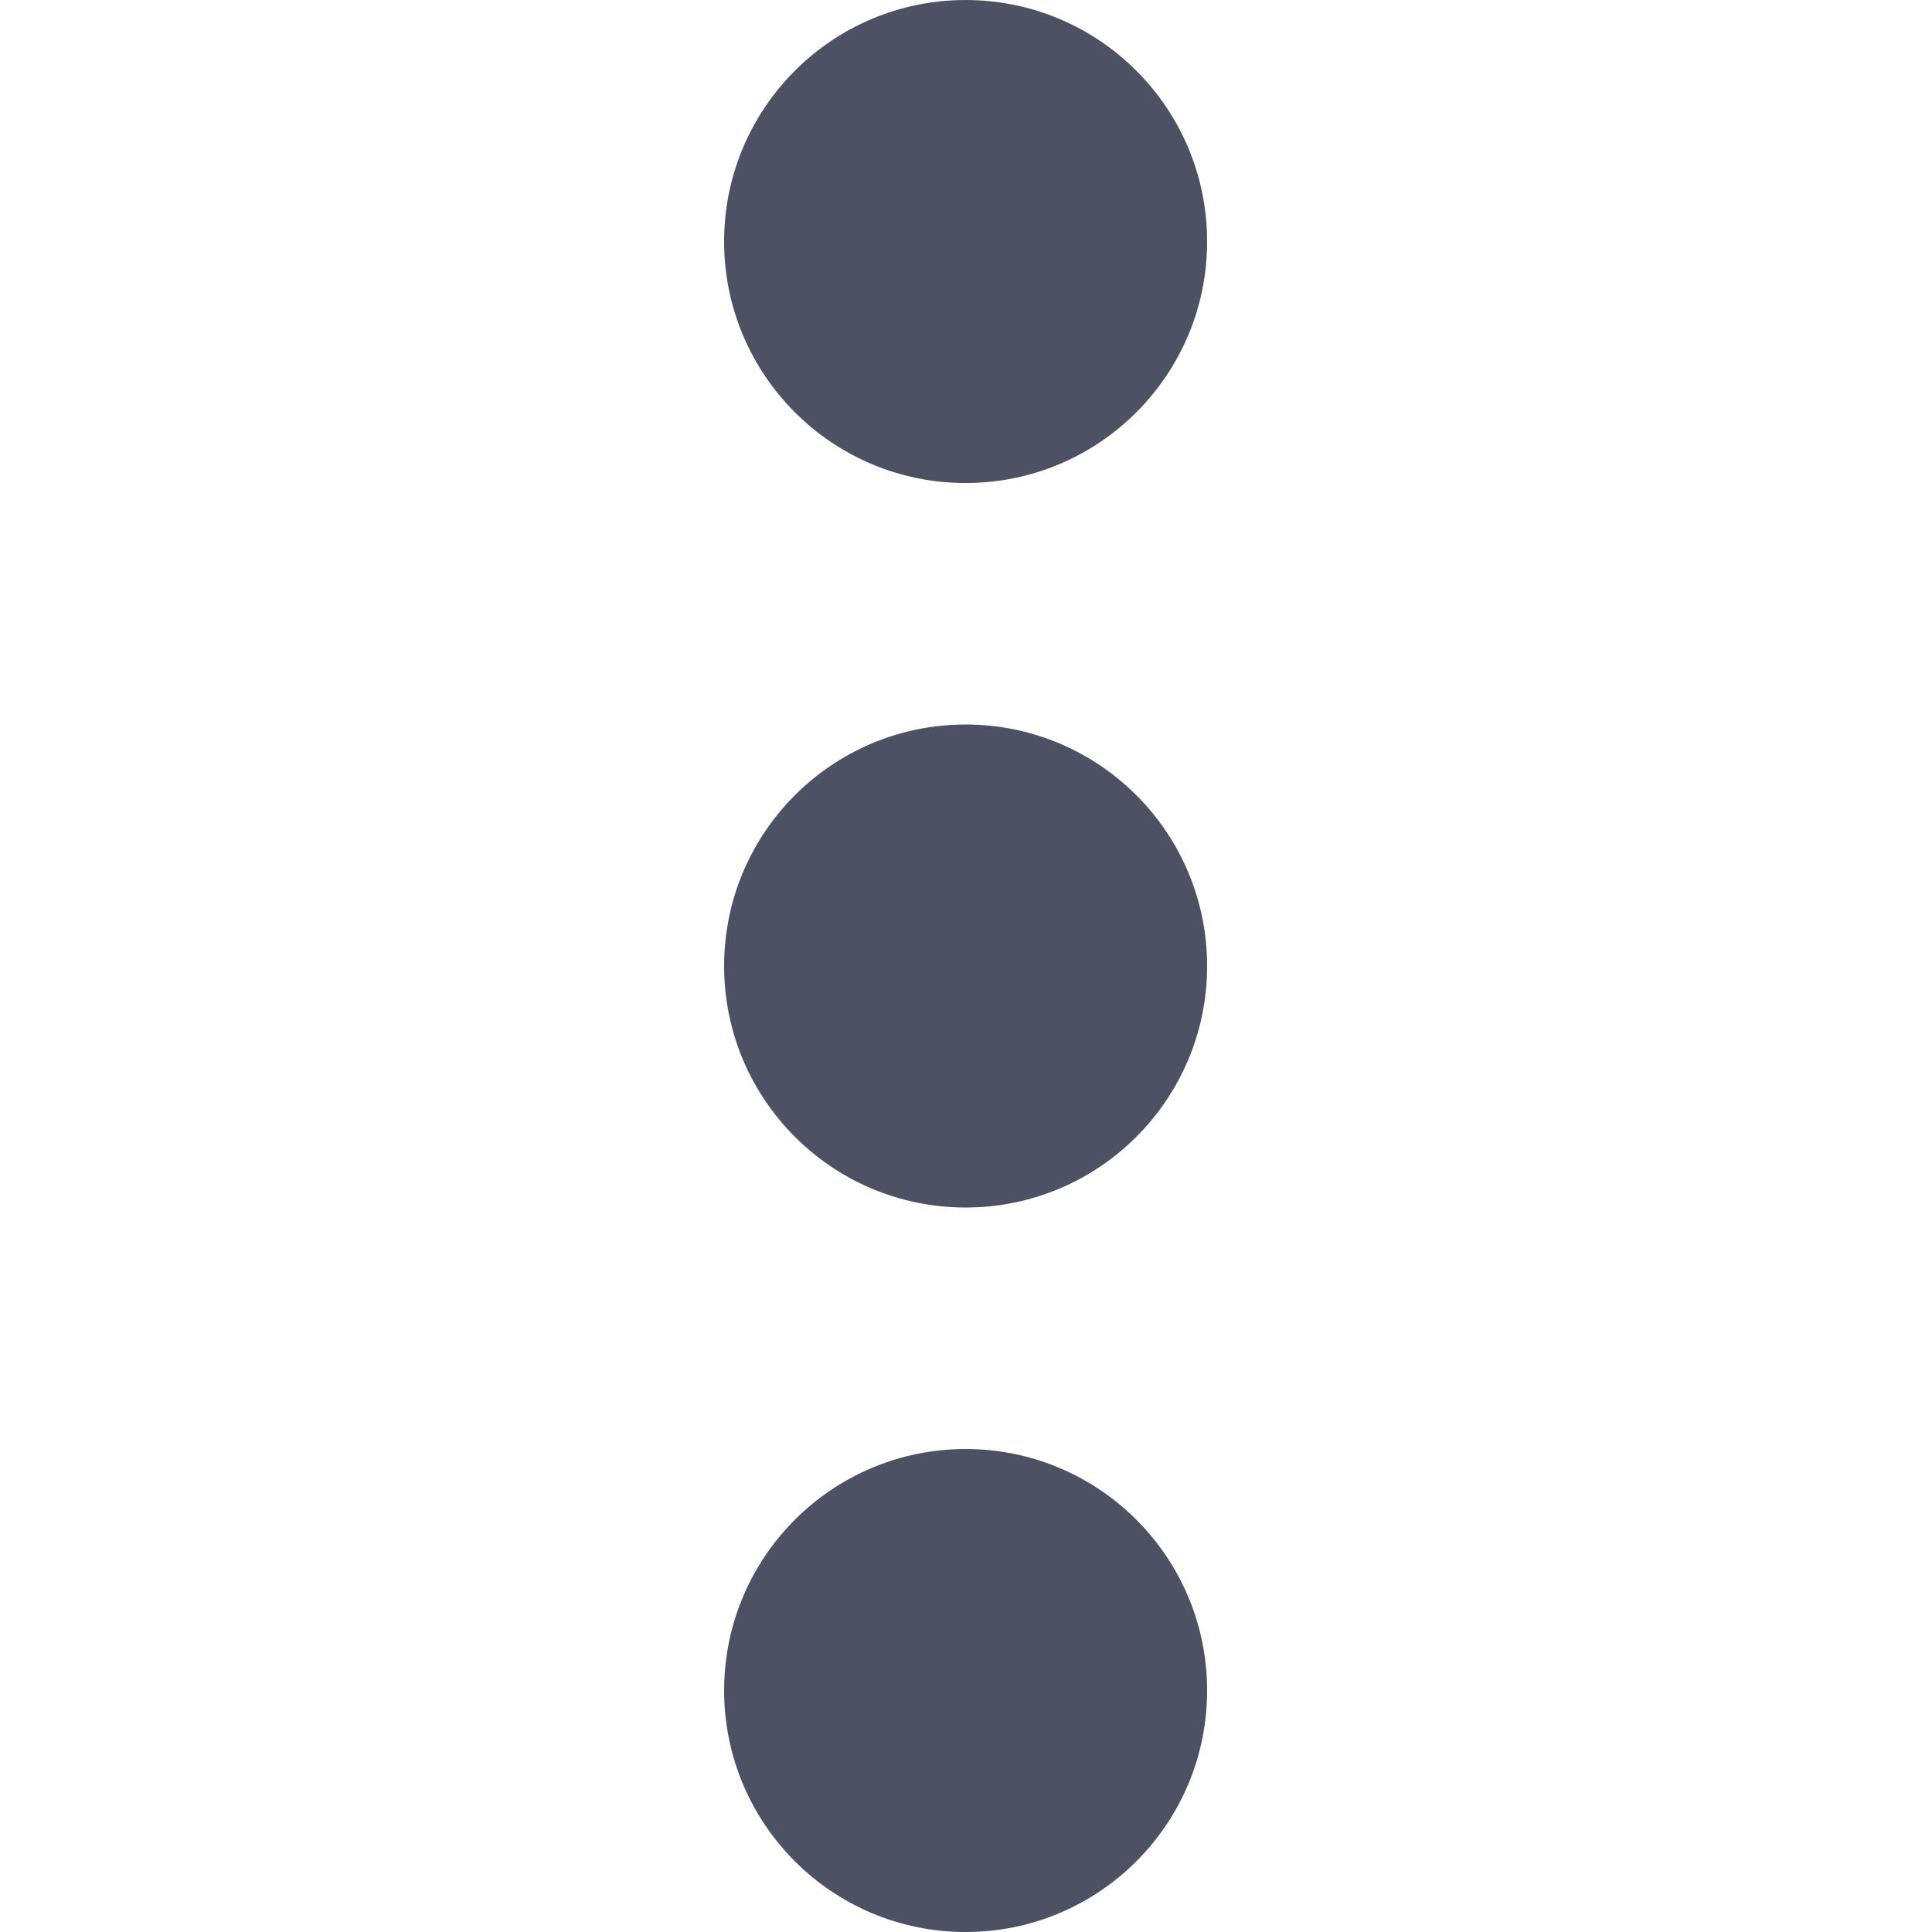
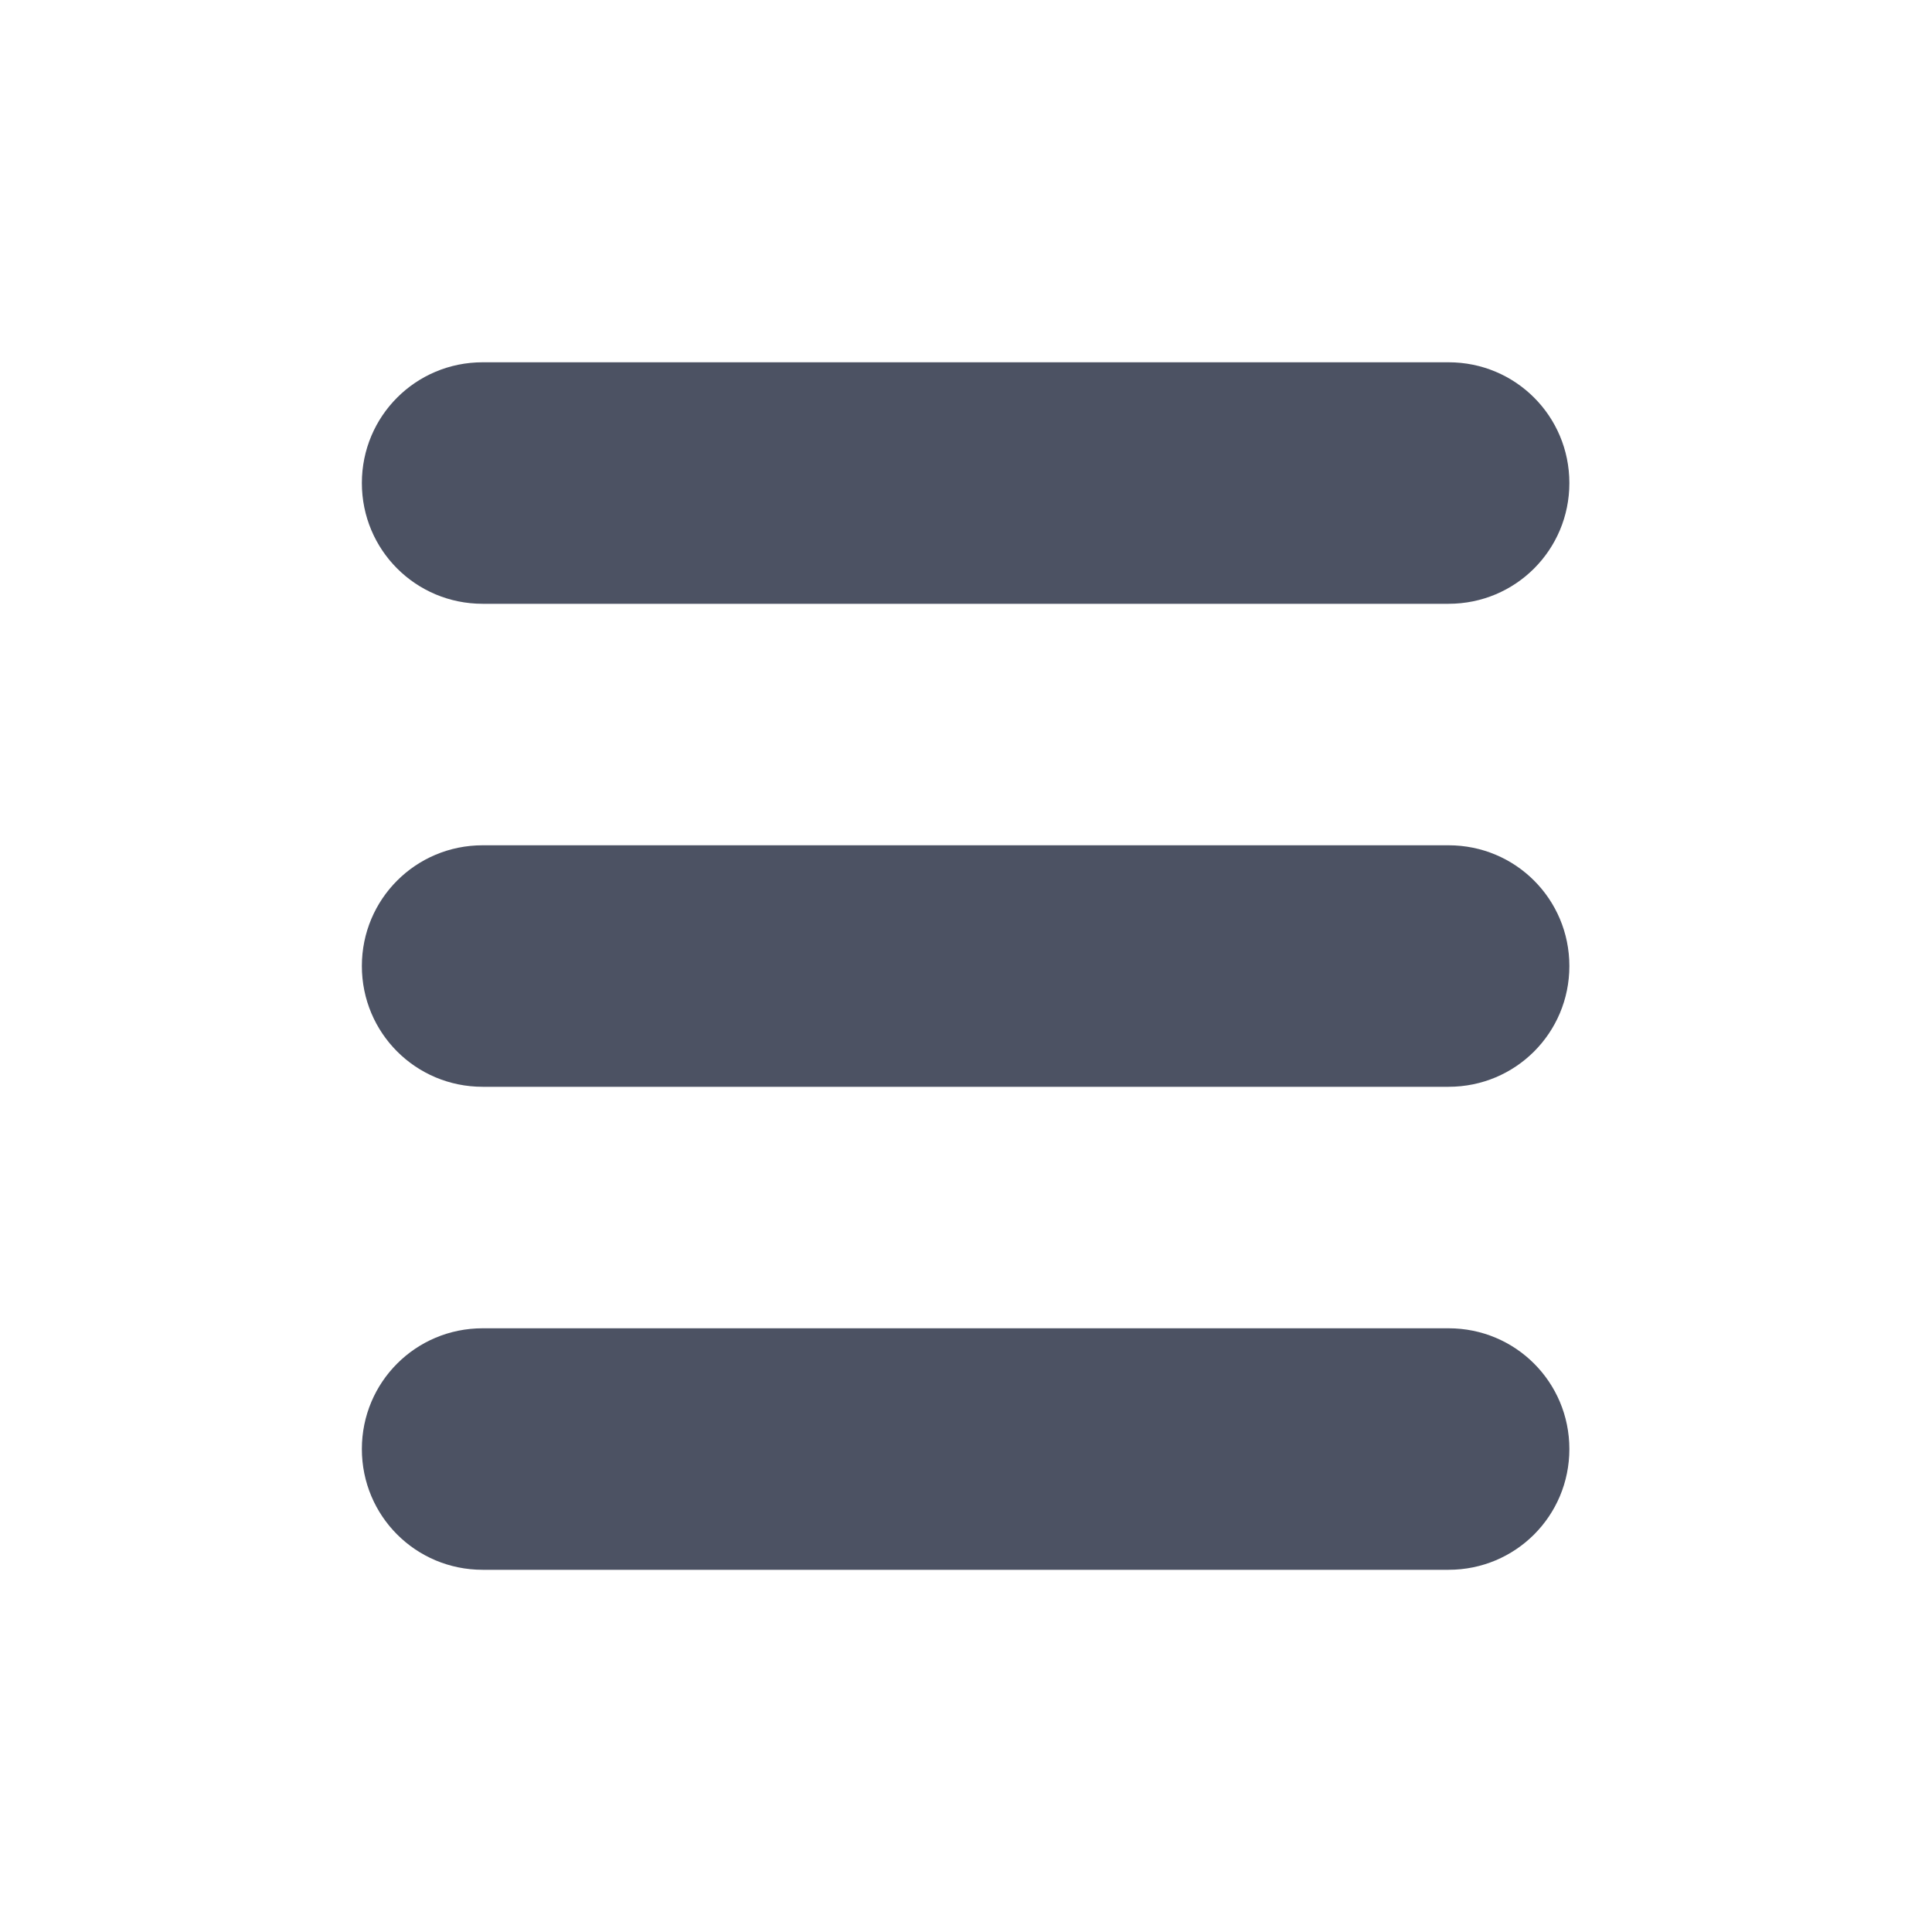
<svg xmlns="http://www.w3.org/2000/svg" xmlns:ns1="http://www.openswatchbook.org/uri/2009/osb" height="16" id="svg7384" style="enable-background:new" version="1.1" width="16">
  <defs id="defs7386">
    <linearGradient id="linearGradient6882" ns1:paint="solid">
      <stop id="stop6884" offset="0" style="stop-color:#555555;stop-opacity:1;" />
    </linearGradient>
    <linearGradient id="linearGradient5606" ns1:paint="solid">
      <stop id="stop5608" offset="0" style="stop-color:#000000;stop-opacity:1;" />
    </linearGradient>
    <filter id="filter7554" style="color-interpolation-filters:sRGB">
      <feBlend id="feBlend7556" in2="BackgroundImage" mode="darken" />
    </filter>
  </defs>
-   <g id="layer9" style="display:inline" transform="translate(-765.0002,95.00315)" />
-   <g id="layer10" style="display:inline;filter:url(#filter7554)" transform="translate(-765.0002,95.00315)" />
-   <g id="layer1" style="display:inline" transform="translate(-524,-521.9968)" />
-   <g id="layer14" style="display:inline" transform="translate(-765.0002,95.00315)" />
-   <g id="layer15" style="display:inline" transform="translate(-765.0002,95.00315)" />
-   <g id="g71291" style="display:inline" transform="translate(-765.0002,95.00315)" />
-   <g id="layer2" style="display:inline" transform="translate(-524,-371.9968)" />
-   <g id="layer3" transform="translate(-524,-631.9968)" />
-   <g id="layer12" style="display:inline" transform="translate(-765.0002,95.00315)">
-     <path d="m 774.997,-93.003 a 2,2 0 0 0 -2,-2 2,2 0 0 0 -2,2 2,2 0 0 0 2,2 2,2 0 0 0 2,-2 z m 0,6 a 2,2 0 0 0 -2,-2 2,2 0 0 0 -2,2 2,2 0 0 0 2,2 2,2 0 0 0 2,-2 z m 0,6 a 2,2 0 0 0 -2,-2 2,2 0 0 0 -2,2 2,2 0 0 0 2,2 2,2 0 0 0 2,-2 z" id="path6331" style="color:#000000;clip-rule:nonzero;display:inline;overflow:visible;visibility:visible;opacity:1;isolation:auto;mix-blend-mode:normal;color-interpolation:sRGB;color-interpolation-filters:linearRGB;solid-color:#000000;solid-opacity:1;fill:#4c5263;fill-opacity:1;fill-rule:evenodd;stroke:none;stroke-width:1;stroke-linecap:butt;stroke-linejoin:miter;stroke-miterlimit:4;stroke-dasharray:none;stroke-dashoffset:0;stroke-opacity:1;color-rendering:auto;image-rendering:auto;shape-rendering:auto;text-rendering:auto;enable-background:accumulate" />
+   <g id="layer9" style="display:inline" transform="translate(-765.0002,95.00333)" />
+   <g id="layer10" style="display:inline;filter:url(#filter7554)" transform="translate(-765.0002,95.00333)" />
+   <g id="layer1" style="display:inline" transform="translate(-524,-521.9967)" />
+   <g id="layer14" style="display:inline" transform="translate(-765.0002,95.00333)" />
+   <g id="layer15" style="display:inline" transform="translate(-765.0002,95.00333)" />
+   <g id="g71291" style="display:inline" transform="translate(-765.0002,95.00333)" />
+   <g id="layer2" style="display:inline" transform="translate(-524,-371.9967)" />
+   <g id="layer3" transform="translate(-524,-631.9967)" />
+   <g id="layer12" style="display:inline" transform="translate(-765.0002,95.00333)">
+     <path d="m 777.997,-91.003 c 0,-0.554 -0.446,-1 -1,-1 h -8 c -0.554,0 -1,0.446 -1,1 0,0.554 0.446,1 1,1 h 8 c 0.554,0 1,-0.446 1,-1 z m 0,4 c 0,-0.554 -0.446,-1 -1,-1 h -8 c -0.554,0 -1,0.446 -1,1 0,0.554 0.446,1 1,1 h 8 c 0.554,0 1,-0.446 1,-1 z m 0,4 c 0,-0.554 -0.446,-1 -1,-1 h -8 c -0.554,0 -1,0.446 -1,1 0,0.554 0.446,1 1,1 h 8 c 0.554,0 1,-0.446 1,-1 z" id="path3047" style="fill:#4c5263;fill-opacity:1;stroke:none" />
  </g>
</svg>
